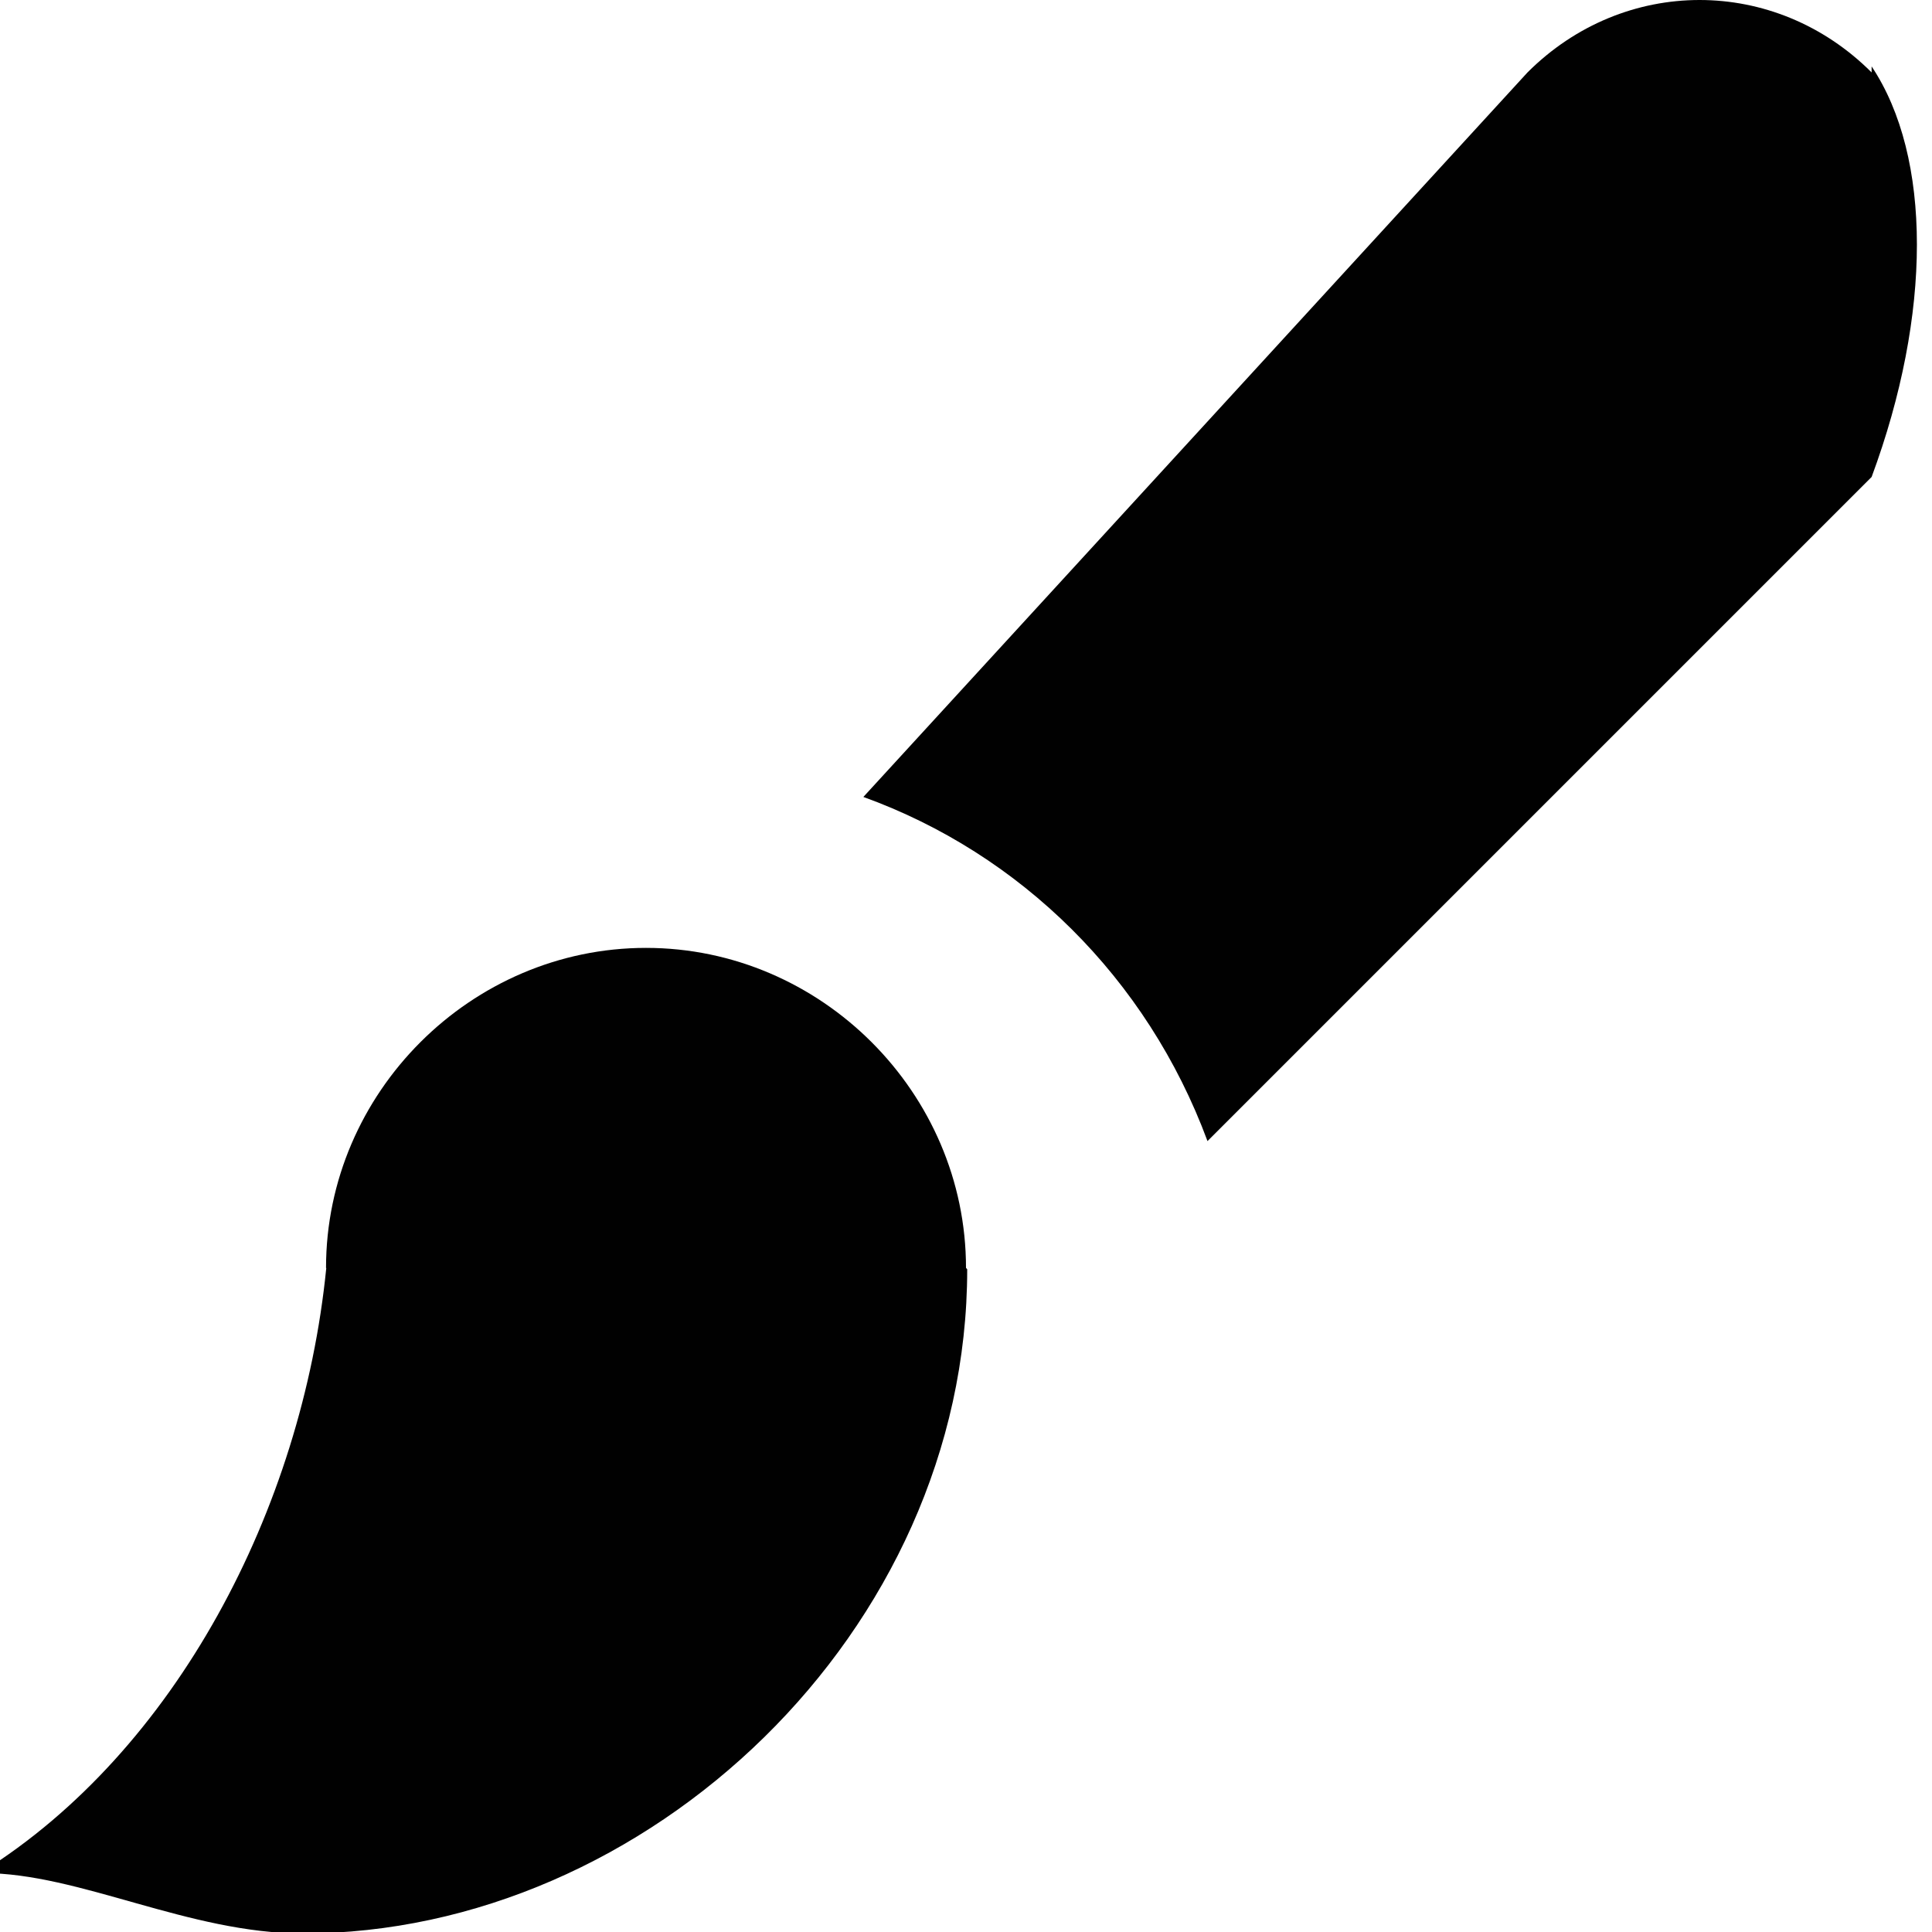
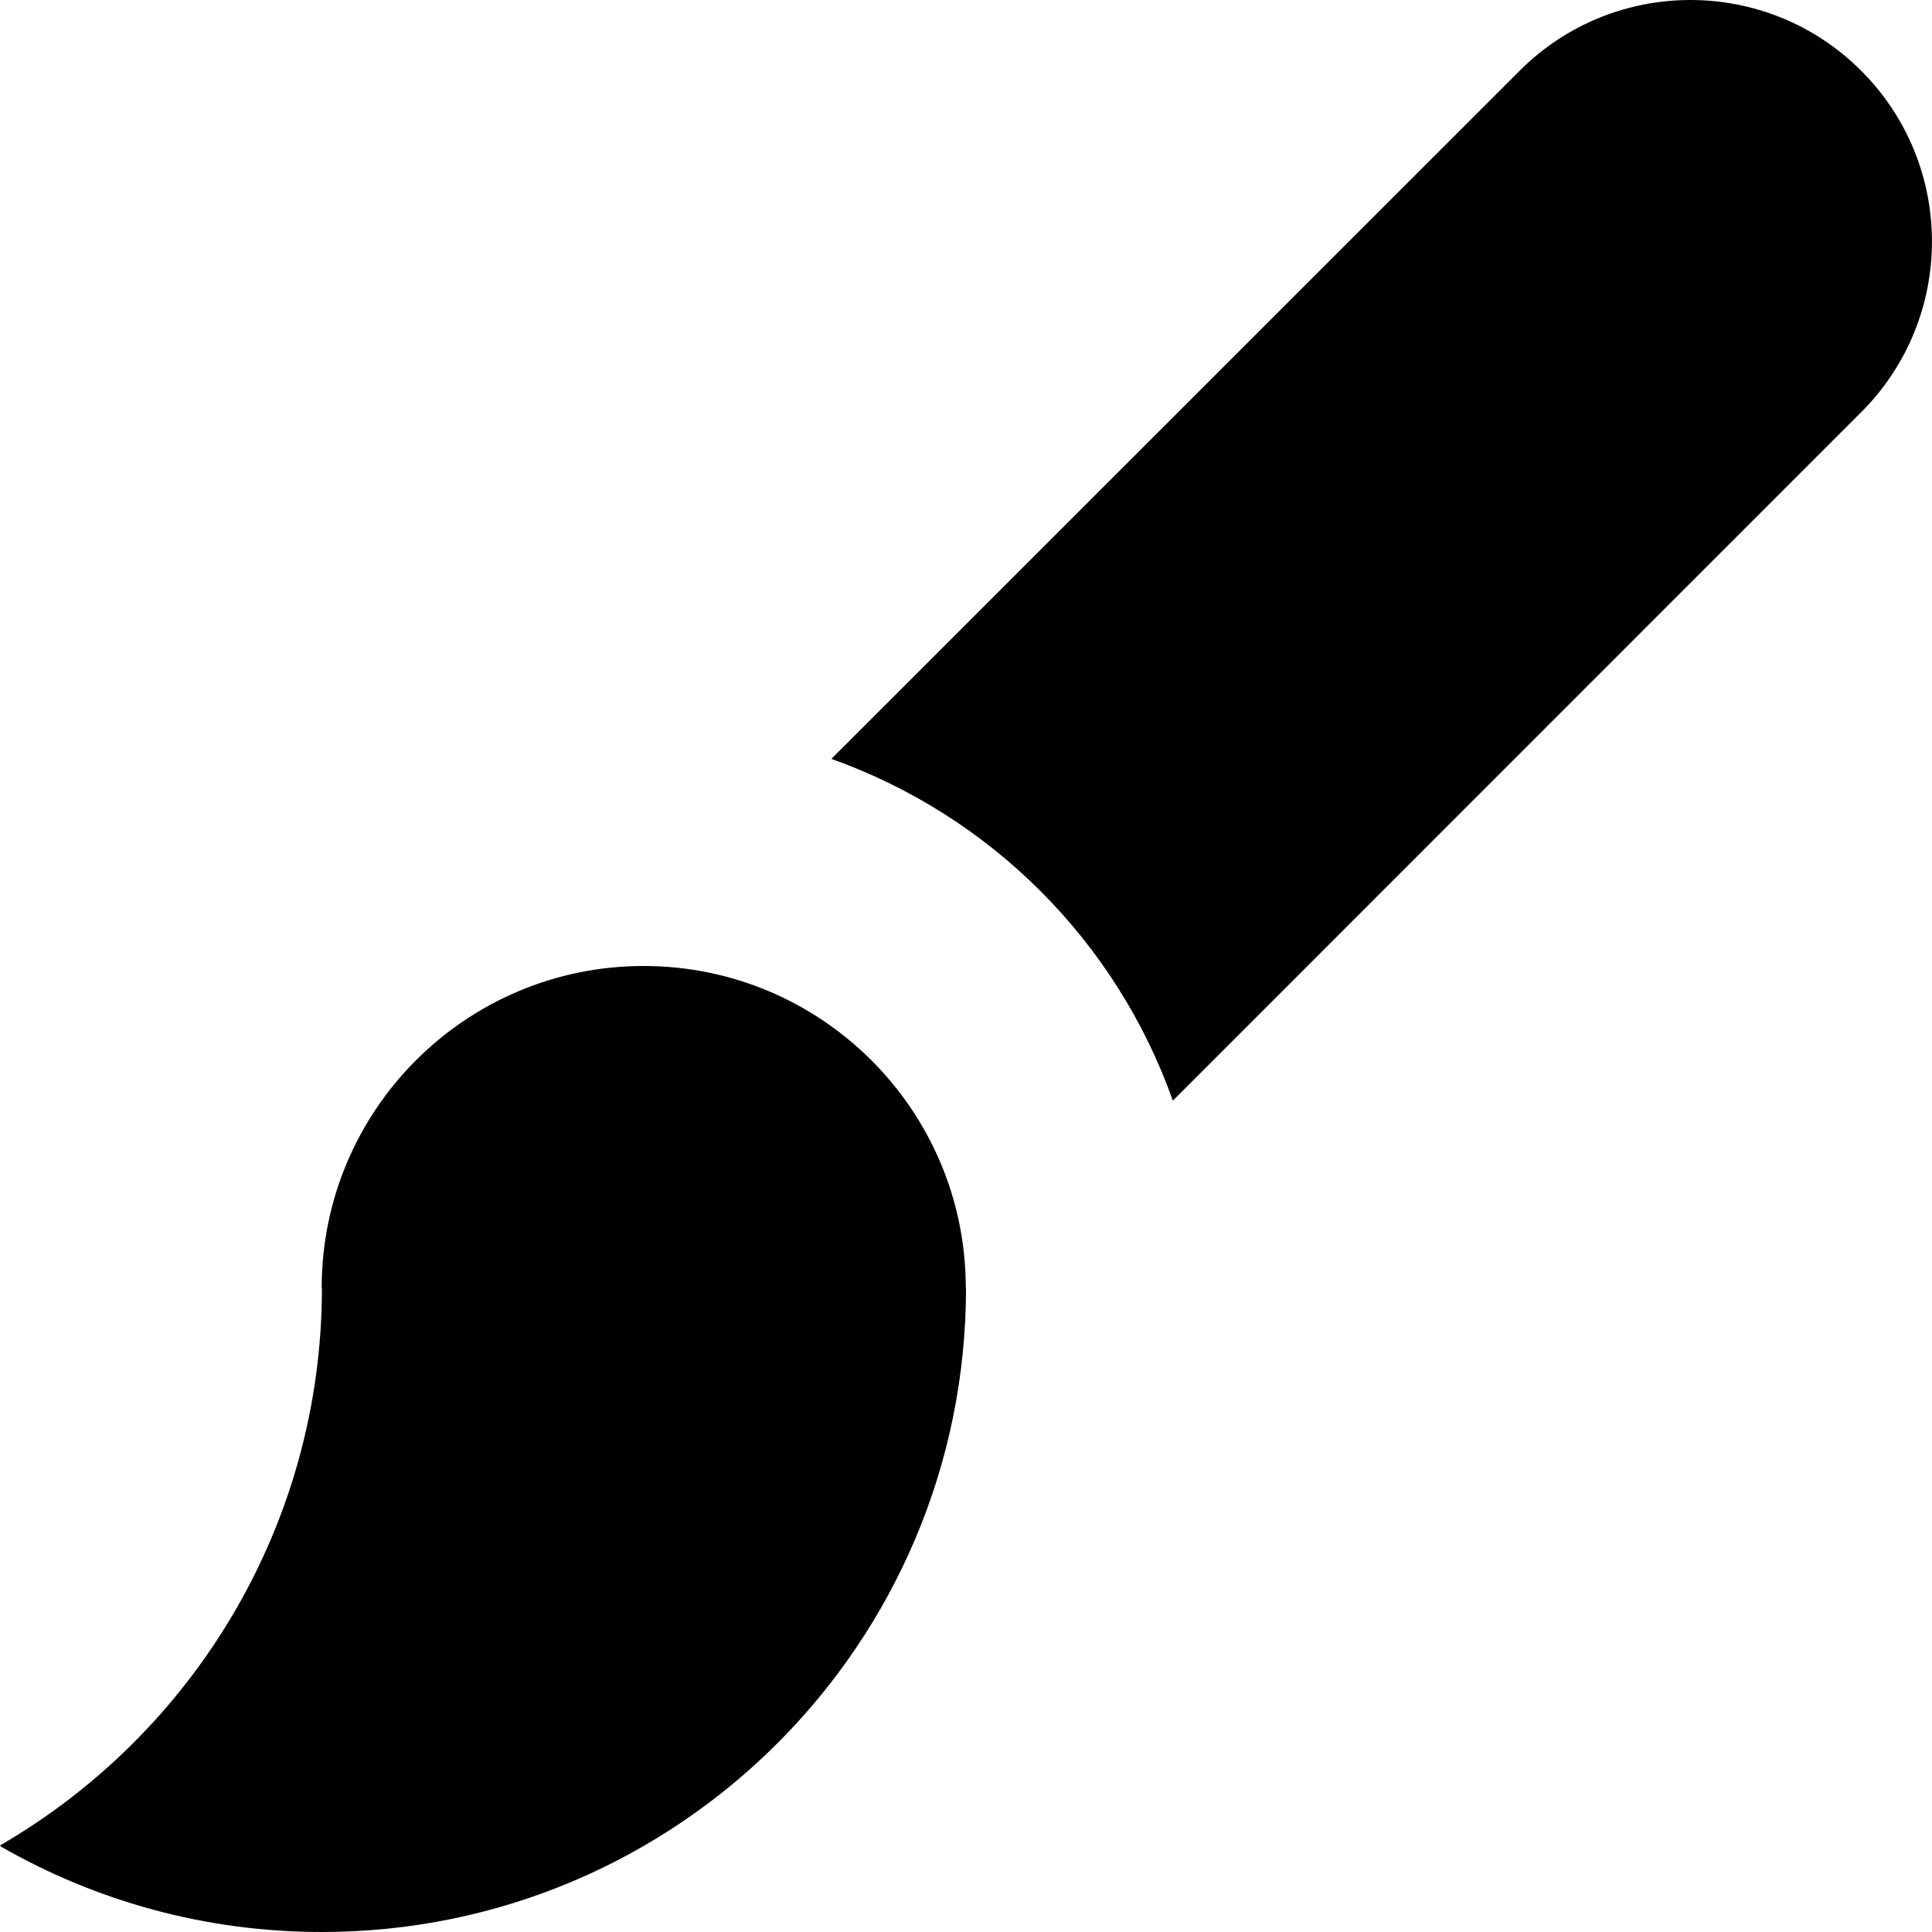
- <svg xmlns="http://www.w3.org/2000/svg" height="32px" width="32px" y="0px" x="0px">
-   <path d="m16 21c0-2.9-2.4-5.3-5.3-5.3s-5.3 2.4-5.3 5.3l0.004 0.004c-0.4 4-2.5 8-5.7 10l0.016 0.02c1.6 0 3.4 1 5.3 1 5.7 0 11-5 11-11z" fill="#010101" />
-   <path d="m31 1.2c-1.6-1.6-4.1-1.6-5.7 0l-11 12c2.6 0.94 4.7 3 5.7 5.7l11-11c1-2.7 1-5.3 0-6.8z" fill="#010101" />
+ <svg xmlns="http://www.w3.org/2000/svg" x="0px" y="0px" width="319.993px" height="320px">
+   <path fill="#010101" d="M159.964,213.319c0-29.454-23.912-53.321-53.36-53.321c-29.454,0-53.321,23.867-53.321,53.321l0.039,0.039C53.282,252.812,31.841,287.227,0,305.664l0.161,0.195C15.82,314.844,33.951,320,53.321,320c58.912,0,106.682-47.773,106.682-106.681H159.964z" />
+   <path fill="#010101" d="M308.267,11.714c-15.615-15.62-40.948-15.62-56.563,0L137.702,125.695c26.412,9.41,47.193,30.201,56.559,56.607L308.267,68.278C323.901,52.657,323.901,27.335,308.267,11.714z" />
</svg>
